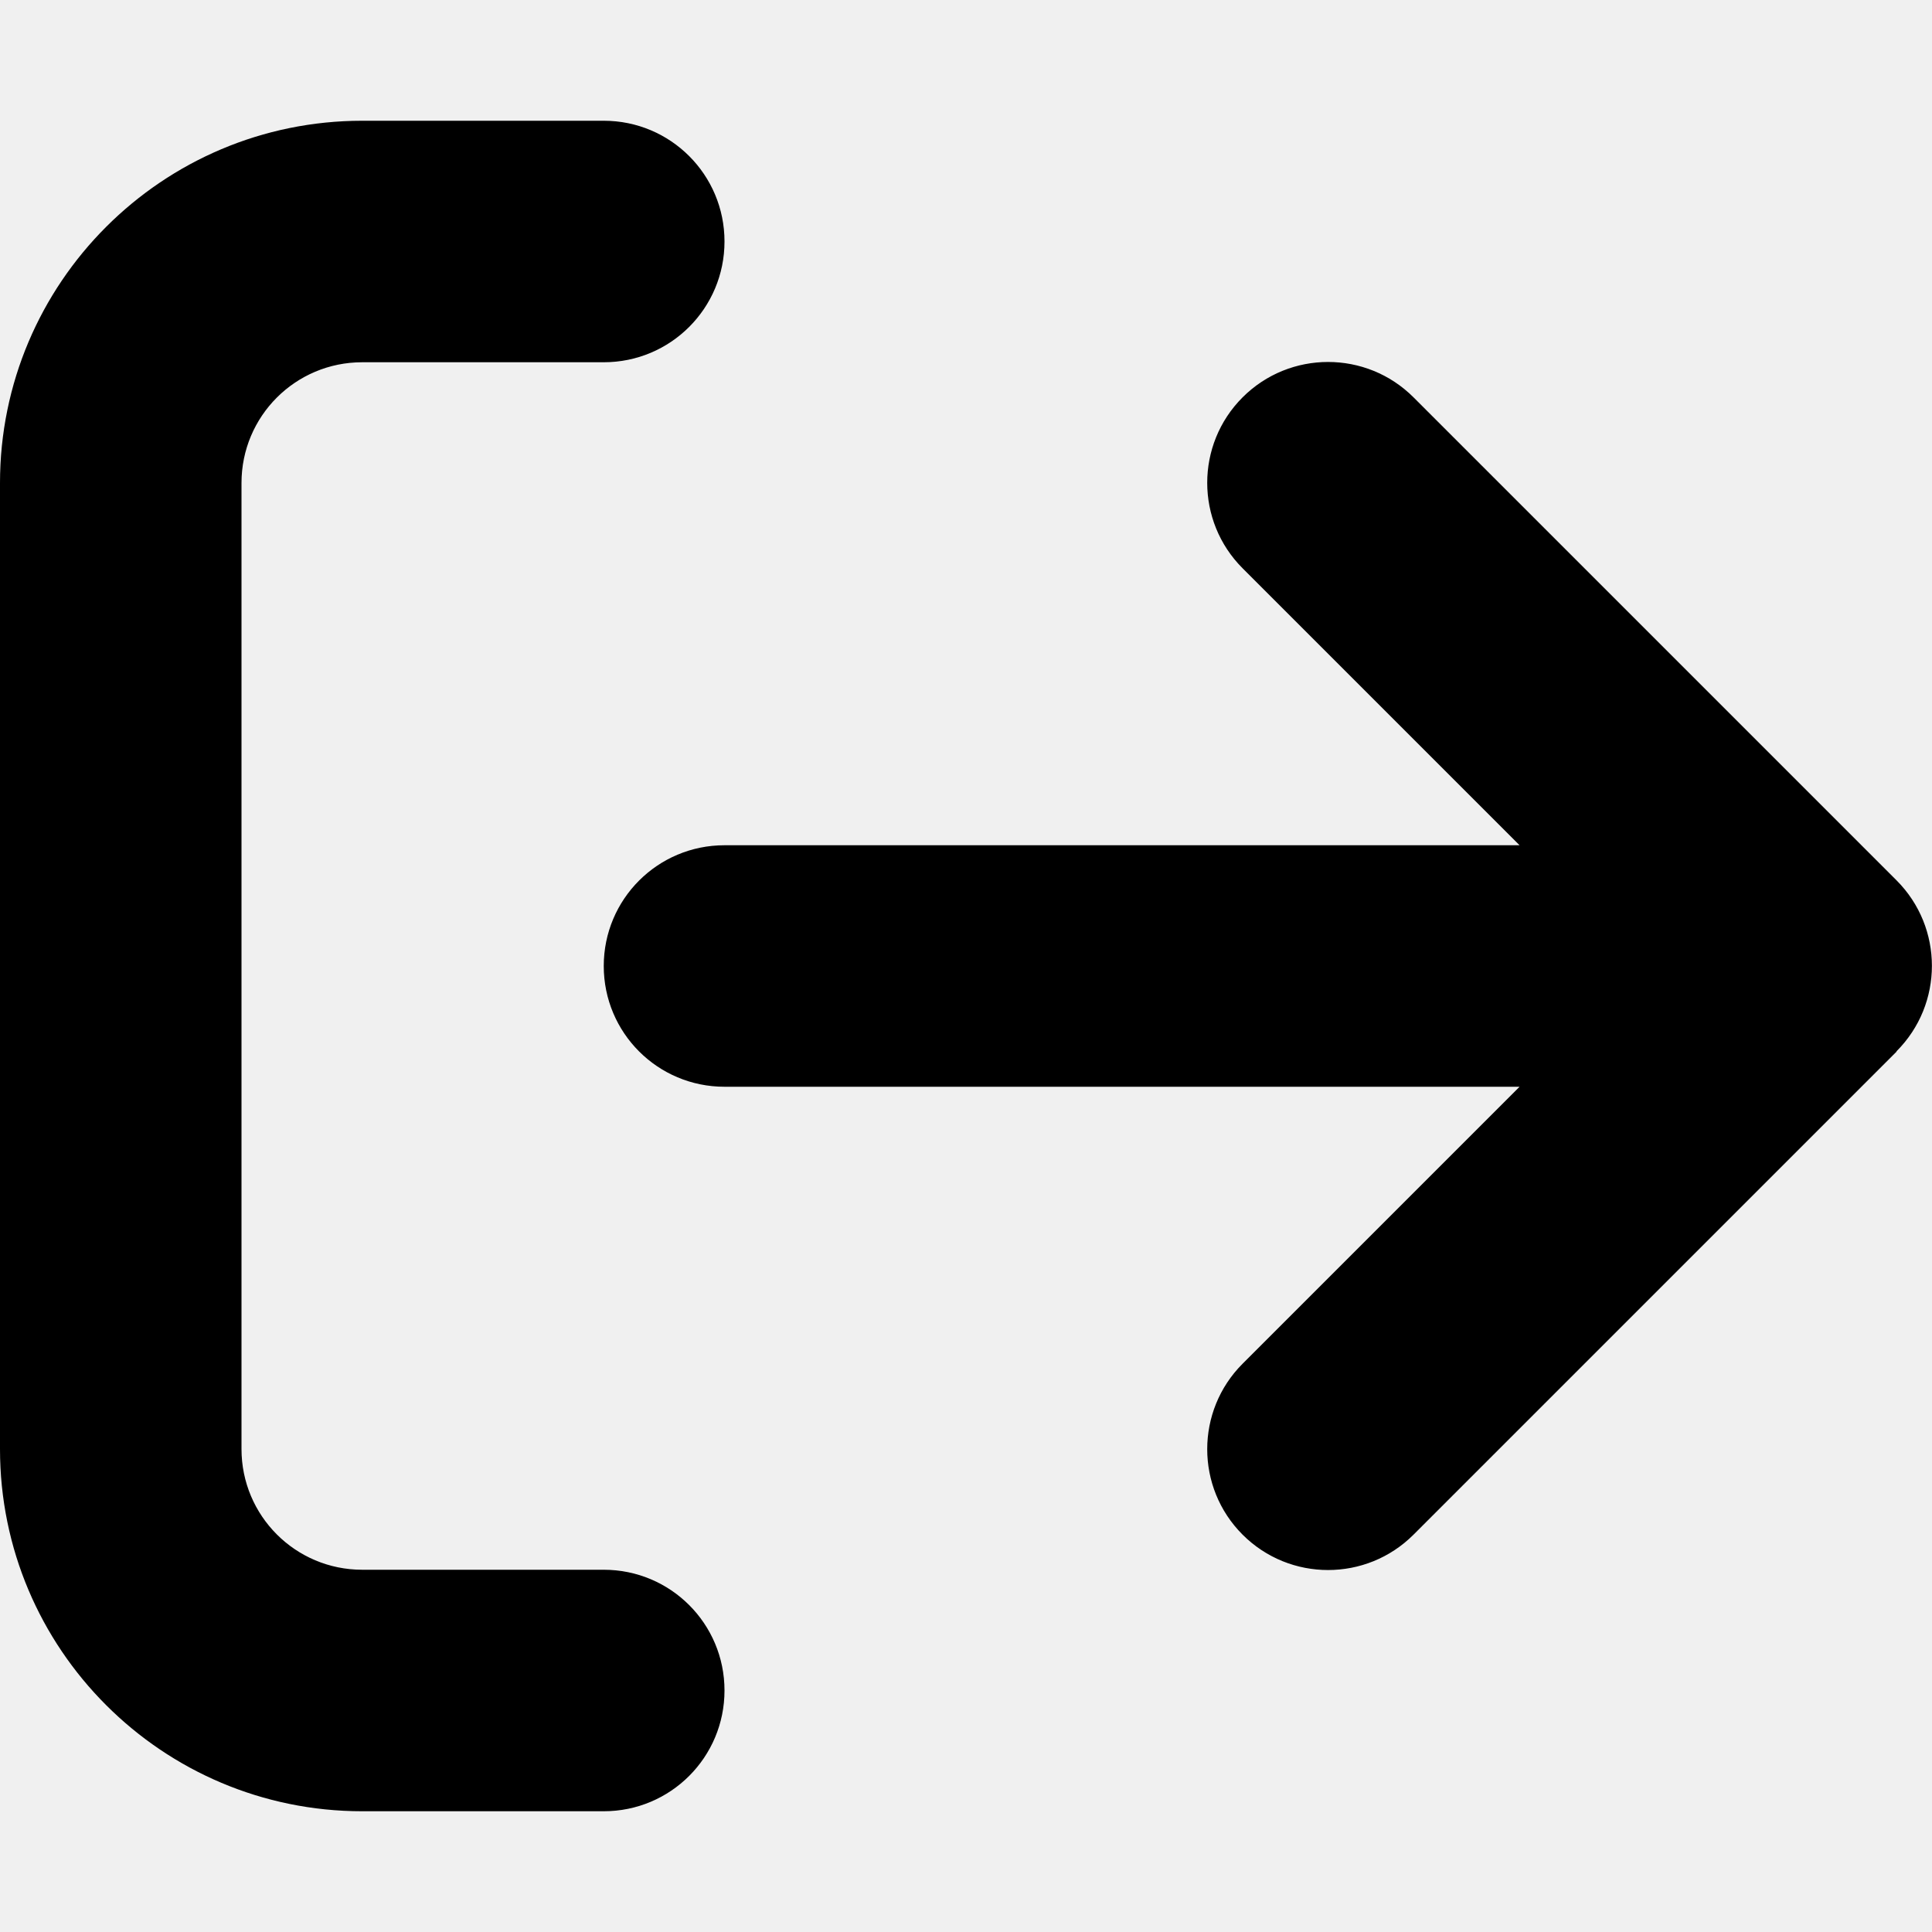
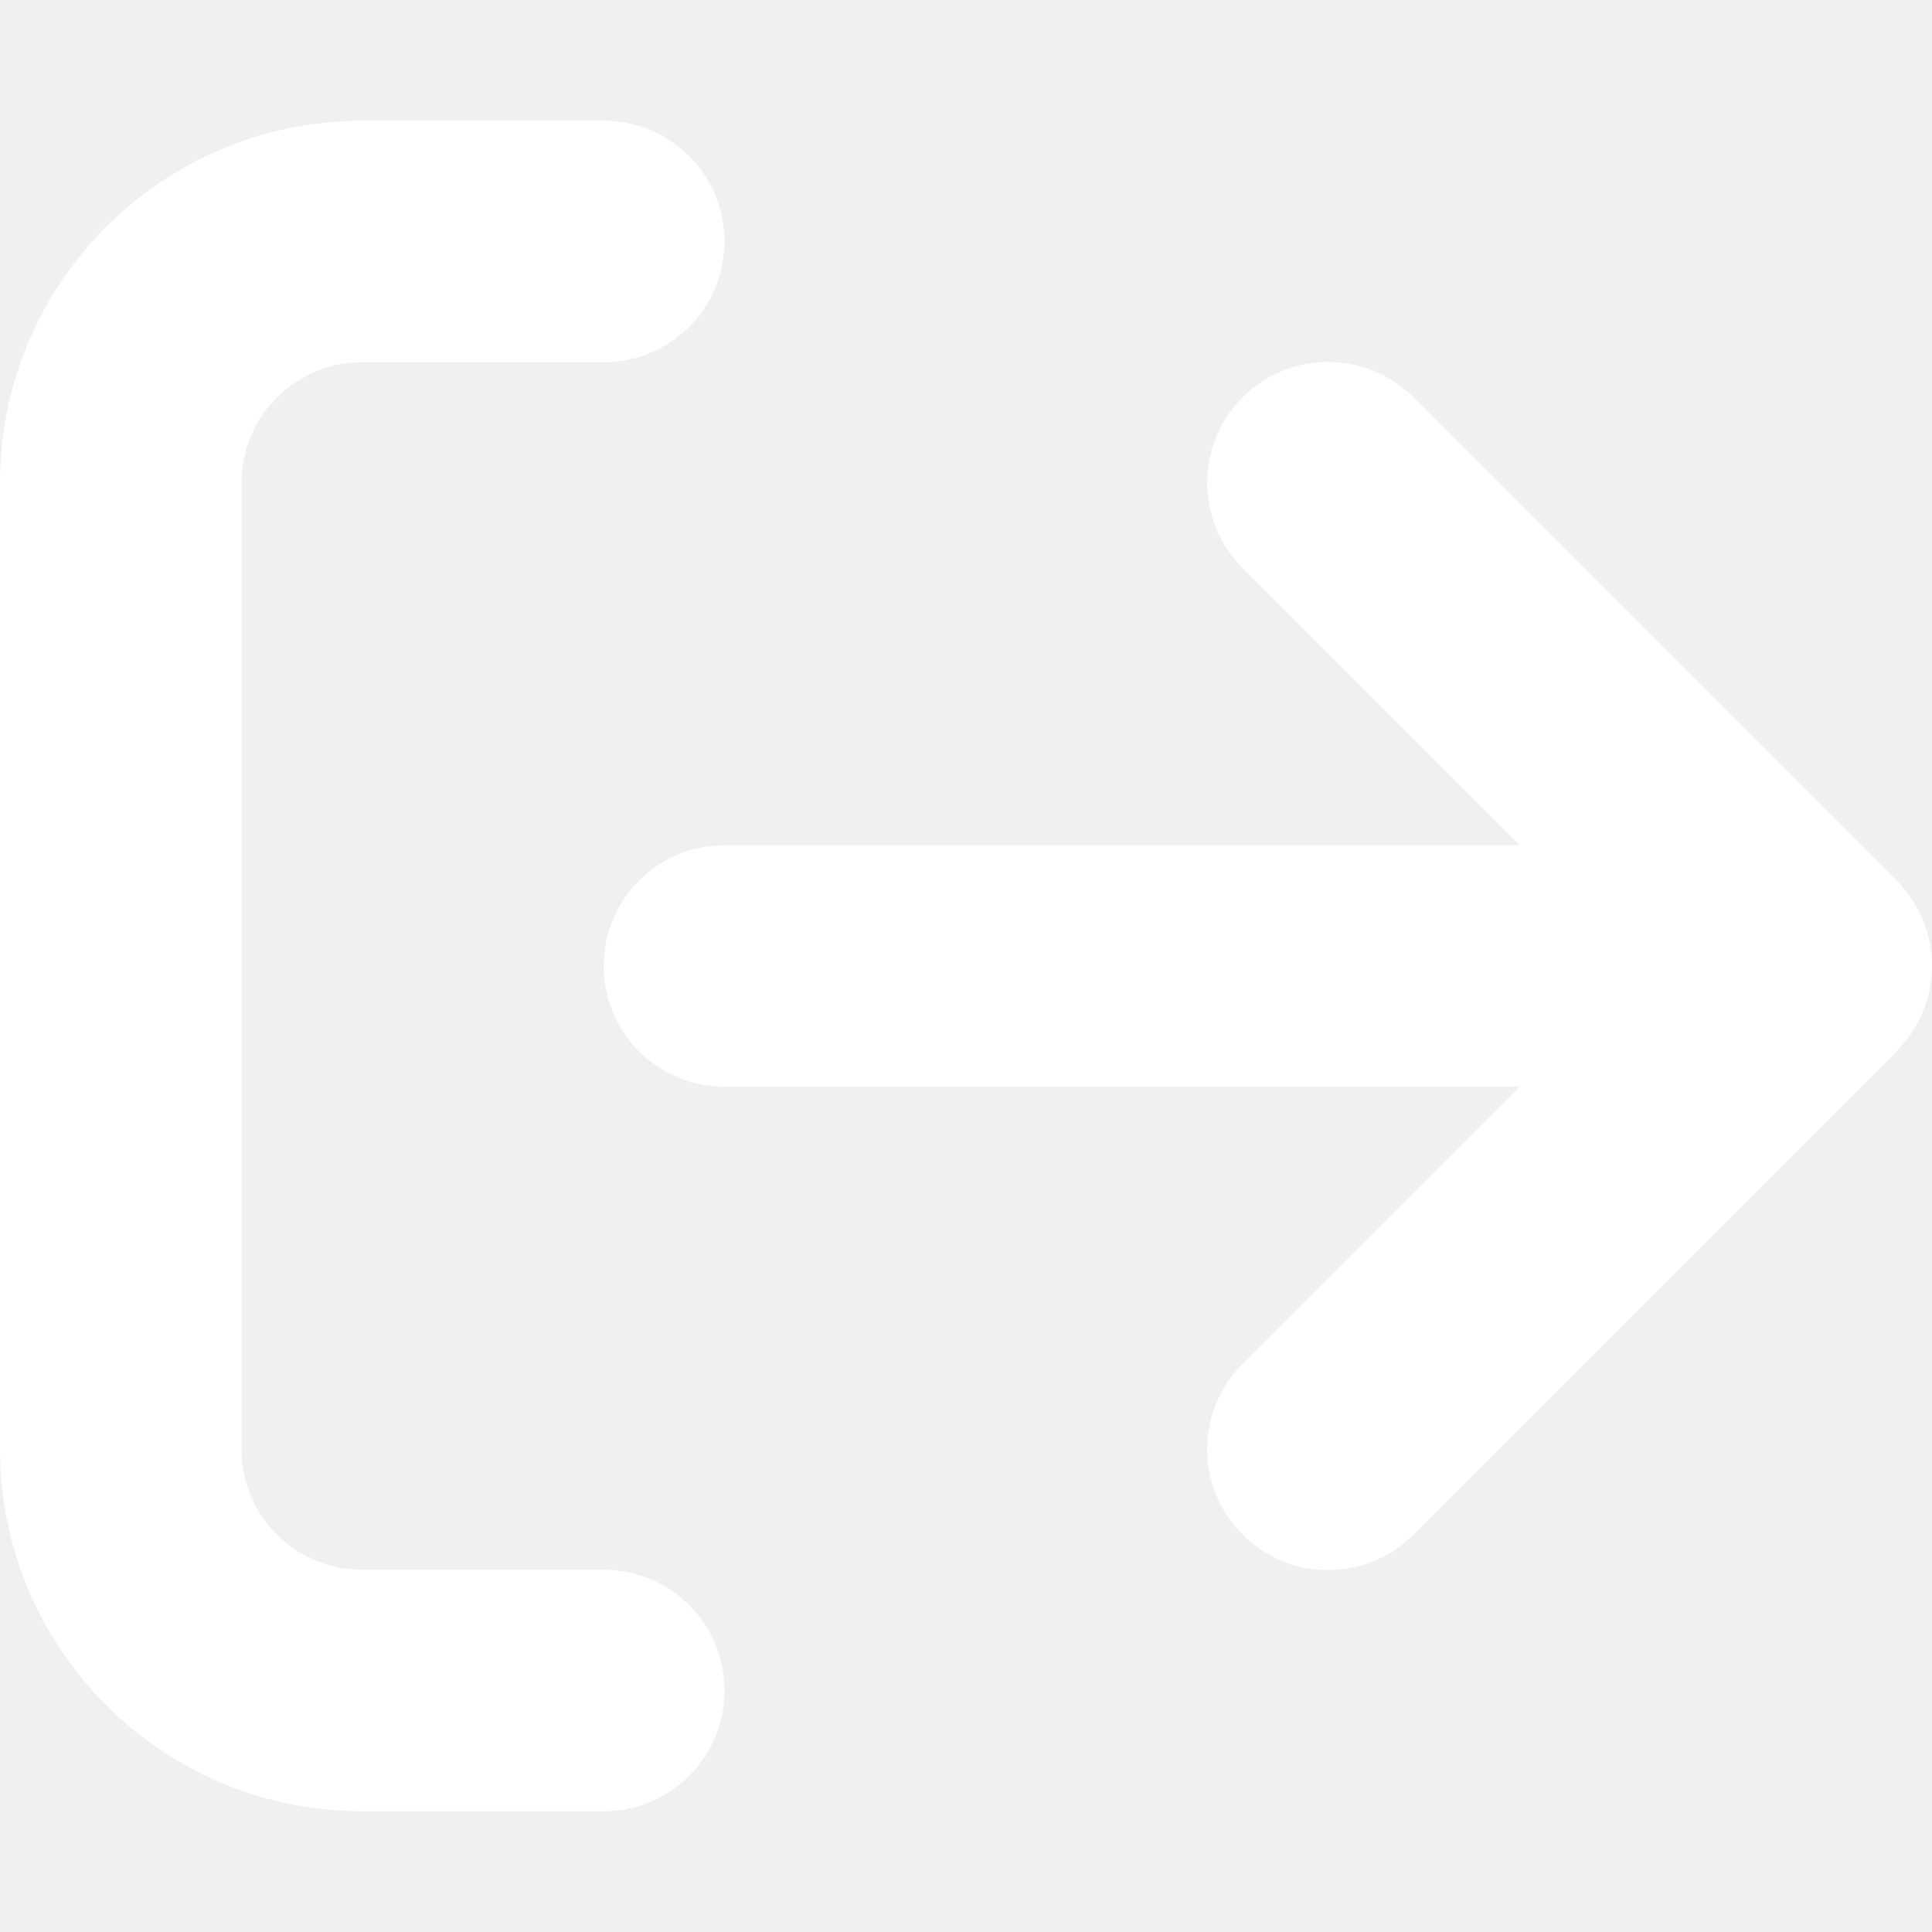
<svg xmlns="http://www.w3.org/2000/svg" viewBox="0 0 512 512">
-   <path d="M502.6 278.6c12.5-12.5 12.5-32.8 0-45.3l-128-128c-12.5-12.5-32.8-12.5-45.3 0s-12.5 32.8 0 45.3L402.7 224 192 224c-17.7 0-32 14.3-32 32s14.3 32 32 32l210.7 0-73.4 73.4c-12.5 12.5-12.5 32.8 0 45.3s32.8 12.5 45.3 0l128-128zM160 96c17.7 0 32-14.3 32-32s-14.3-32-32-32L96 32C43 32 0 75 0 128L0 384c0 53 43 96 96 96l64 0c17.7 0 32-14.3 32-32s-14.3-32-32-32l-64 0c-17.7 0-32-14.3-32-32l0-256c0-17.7 14.3-32 32-32l64 0z" />
+   <path fill="#fff" d="M502.6 278.6c12.5-12.5 12.5-32.8 0-45.3l-128-128c-12.5-12.5-32.8-12.5-45.3 0s-12.5 32.8 0 45.3L402.7 224 192 224c-17.7 0-32 14.3-32 32s14.3 32 32 32l210.7 0-73.4 73.4c-12.5 12.5-12.5 32.8 0 45.3s32.8 12.5 45.3 0l128-128zM160 96c17.7 0 32-14.3 32-32s-14.3-32-32-32L96 32C43 32 0 75 0 128L0 384c0 53 43 96 96 96l64 0c17.7 0 32-14.3 32-32s-14.3-32-32-32l-64 0c-17.7 0-32-14.3-32-32l0-256c0-17.7 14.3-32 32-32l64 0z" />
</svg>
